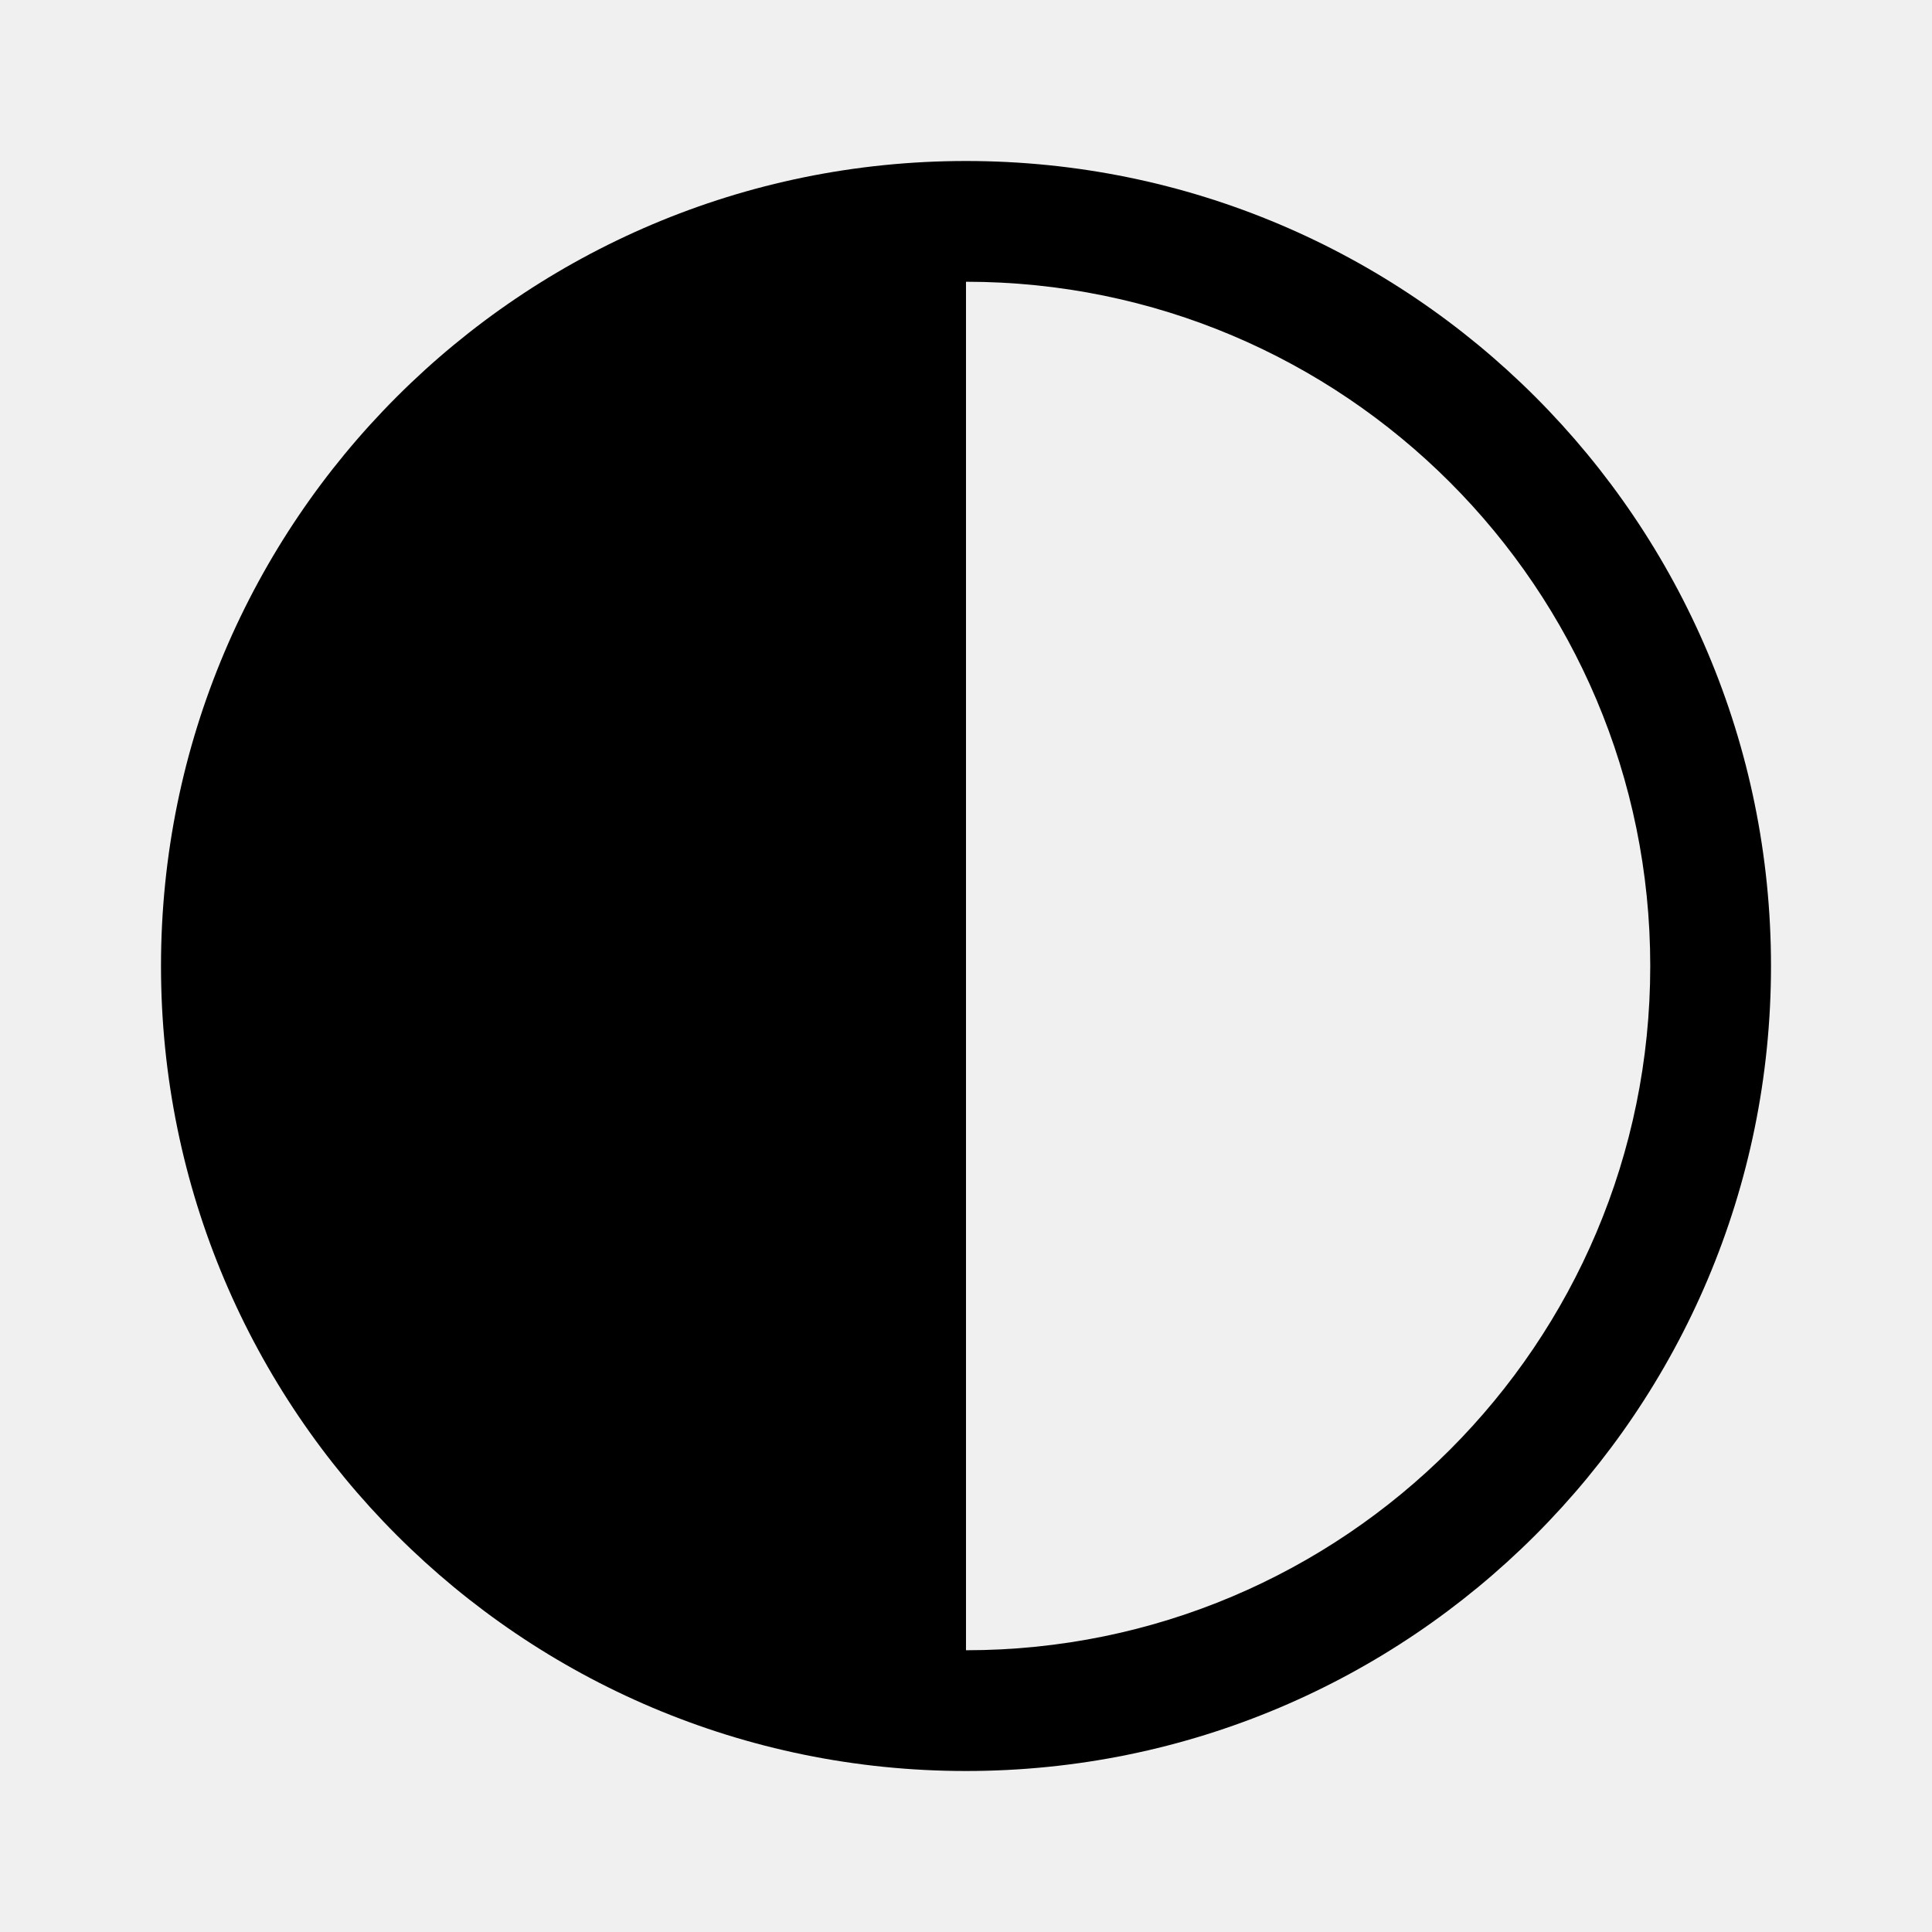
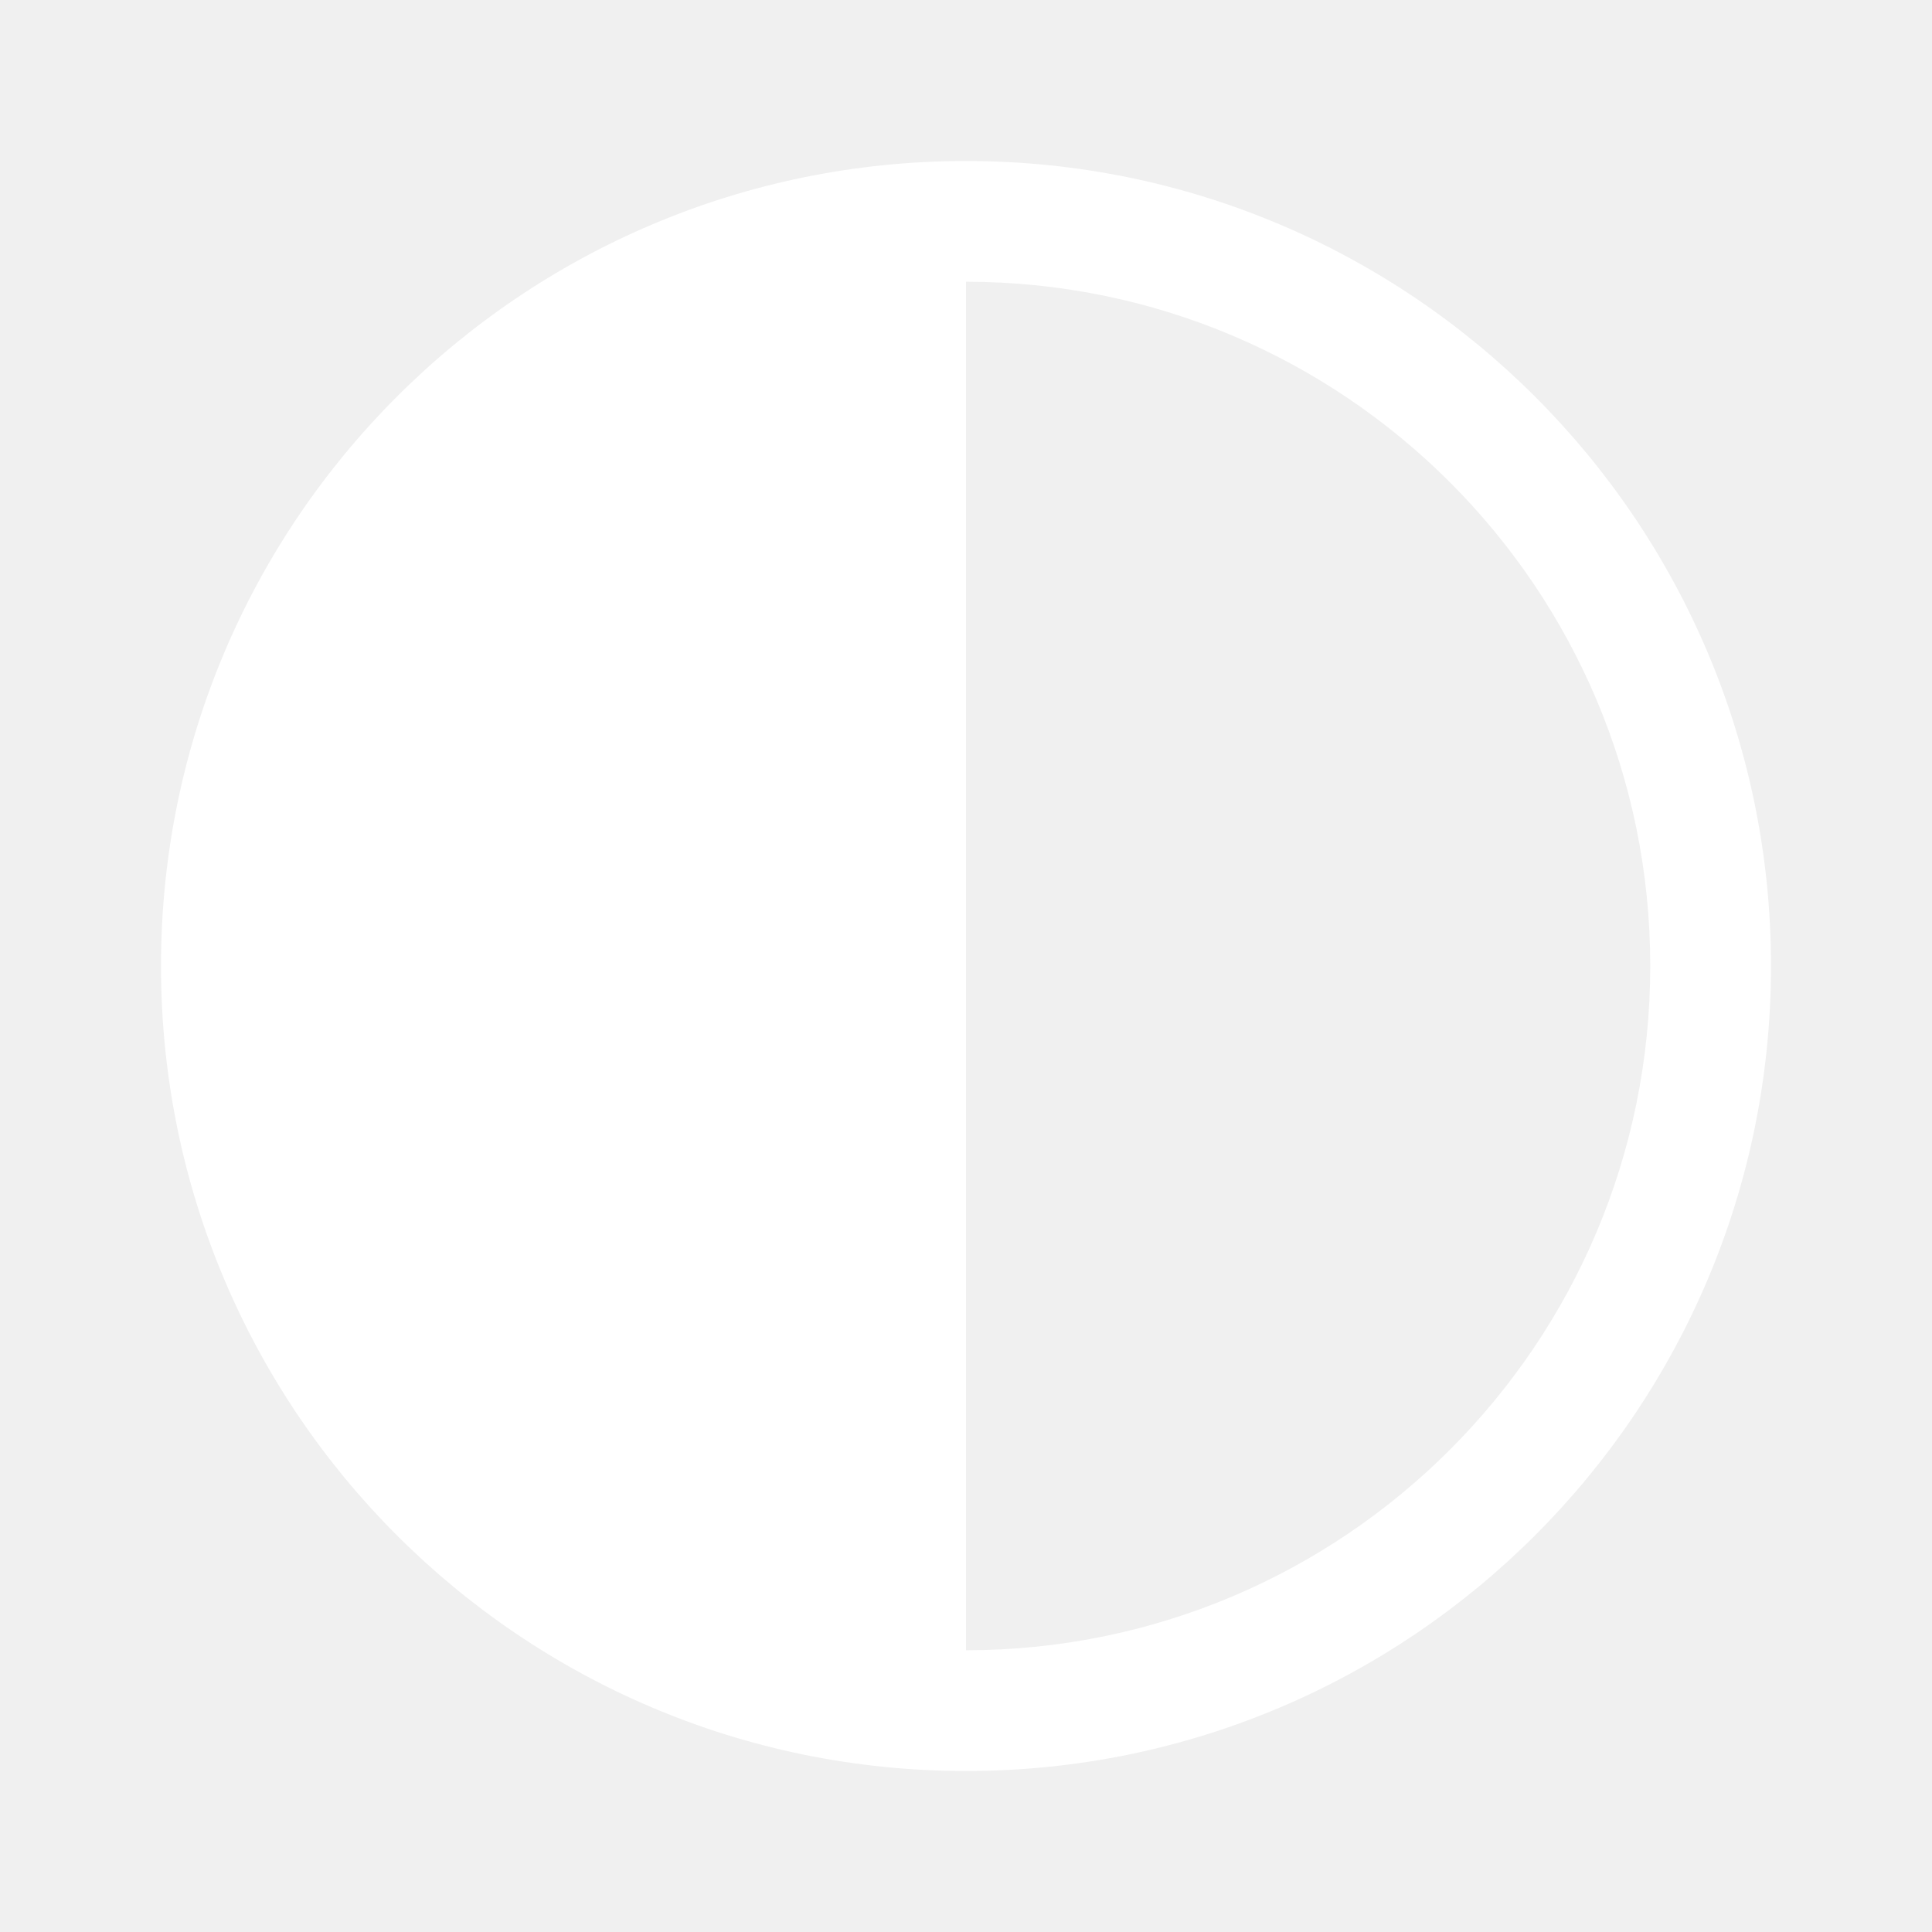
- <svg xmlns="http://www.w3.org/2000/svg" width="800px" height="800px" viewBox="0 0 24 24" version="1.1">
-   <g id="🔍-Product-Icons" stroke="none" stroke-width="1" fill="none" fill-rule="evenodd">
-     <g id="ic_fluent_dark_theme_24_regular" fill="currentColor" fill-rule="nonzero">
-       <path d="M12,22 C17.523,22 22,17.523 22,12 C22,6.477 17.523,2 12,2 C6.477,2 2,6.477 2,12 C2,17.523 6.477,22 12,22 Z M12,20.5 L12,3.5 C16.694,3.5 20.5,7.306 20.5,12 C20.5,16.694 16.694,20.5 12,20.5 Z" id="🎨-Color">
- 
- </path>
+ <svg xmlns="http://www.w3.org/2000/svg" width="800px" height="800px" viewBox="0 0 24 24" version="1.1" fill="#ffffff" stroke="#ffffff">
+   <g id="SVGRepo_bgCarrier" stroke-width="0" />
+   <g id="SVGRepo_tracerCarrier" stroke-linecap="round" stroke-linejoin="round" />
+   <g id="SVGRepo_iconCarrier">
+     <g id="🔍-Product-Icons" stroke="none" stroke-width="1" fill="none" fill-rule="evenodd">
+       <g id="ic_fluent_dark_theme_24_regular" fill="#ffffff" fill-rule="nonzero">
+         <path d="M12,22 C17.523,22 22,17.523 22,12 C22,6.477 17.523,2 12,2 C6.477,2 2,6.477 2,12 C2,17.523 6.477,22 12,22 Z M12,20.5 L12,3.5 C16.694,3.5 20.5,7.306 20.5,12 C20.5,16.694 16.694,20.5 12,20.5 Z" id="🎨-Color"> </path>
+       </g>
    </g>
  </g>
</svg>
